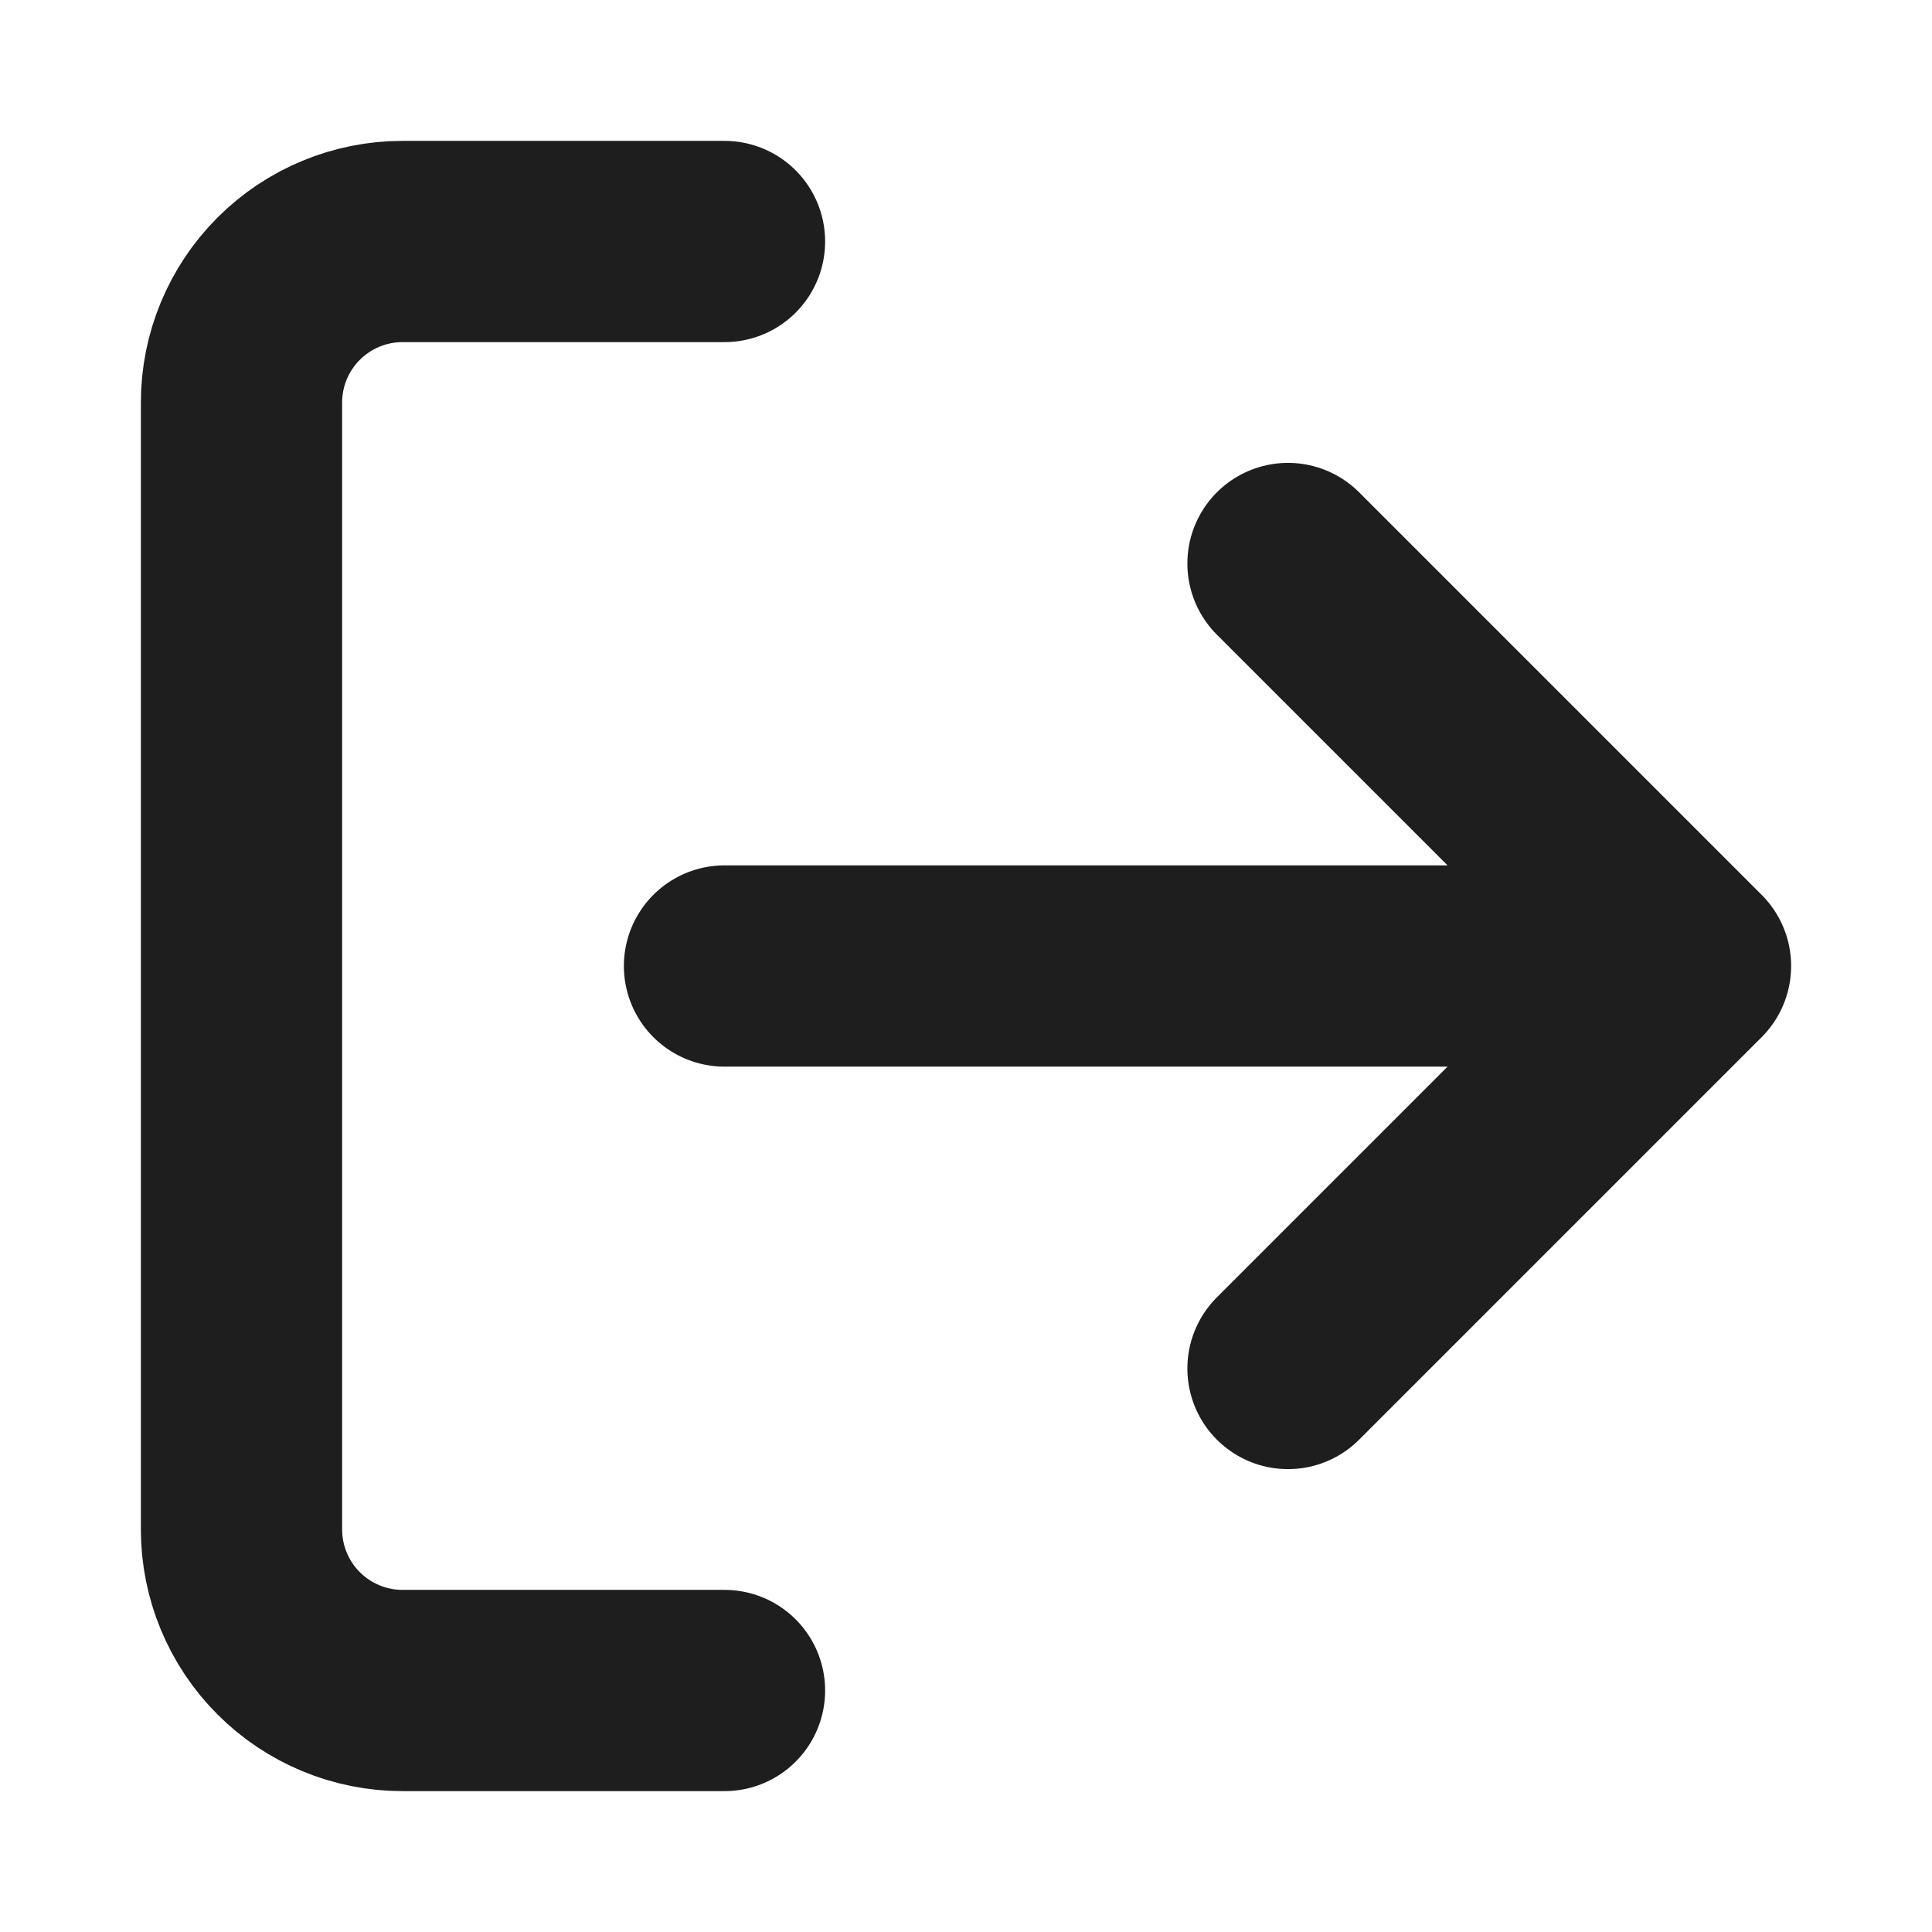
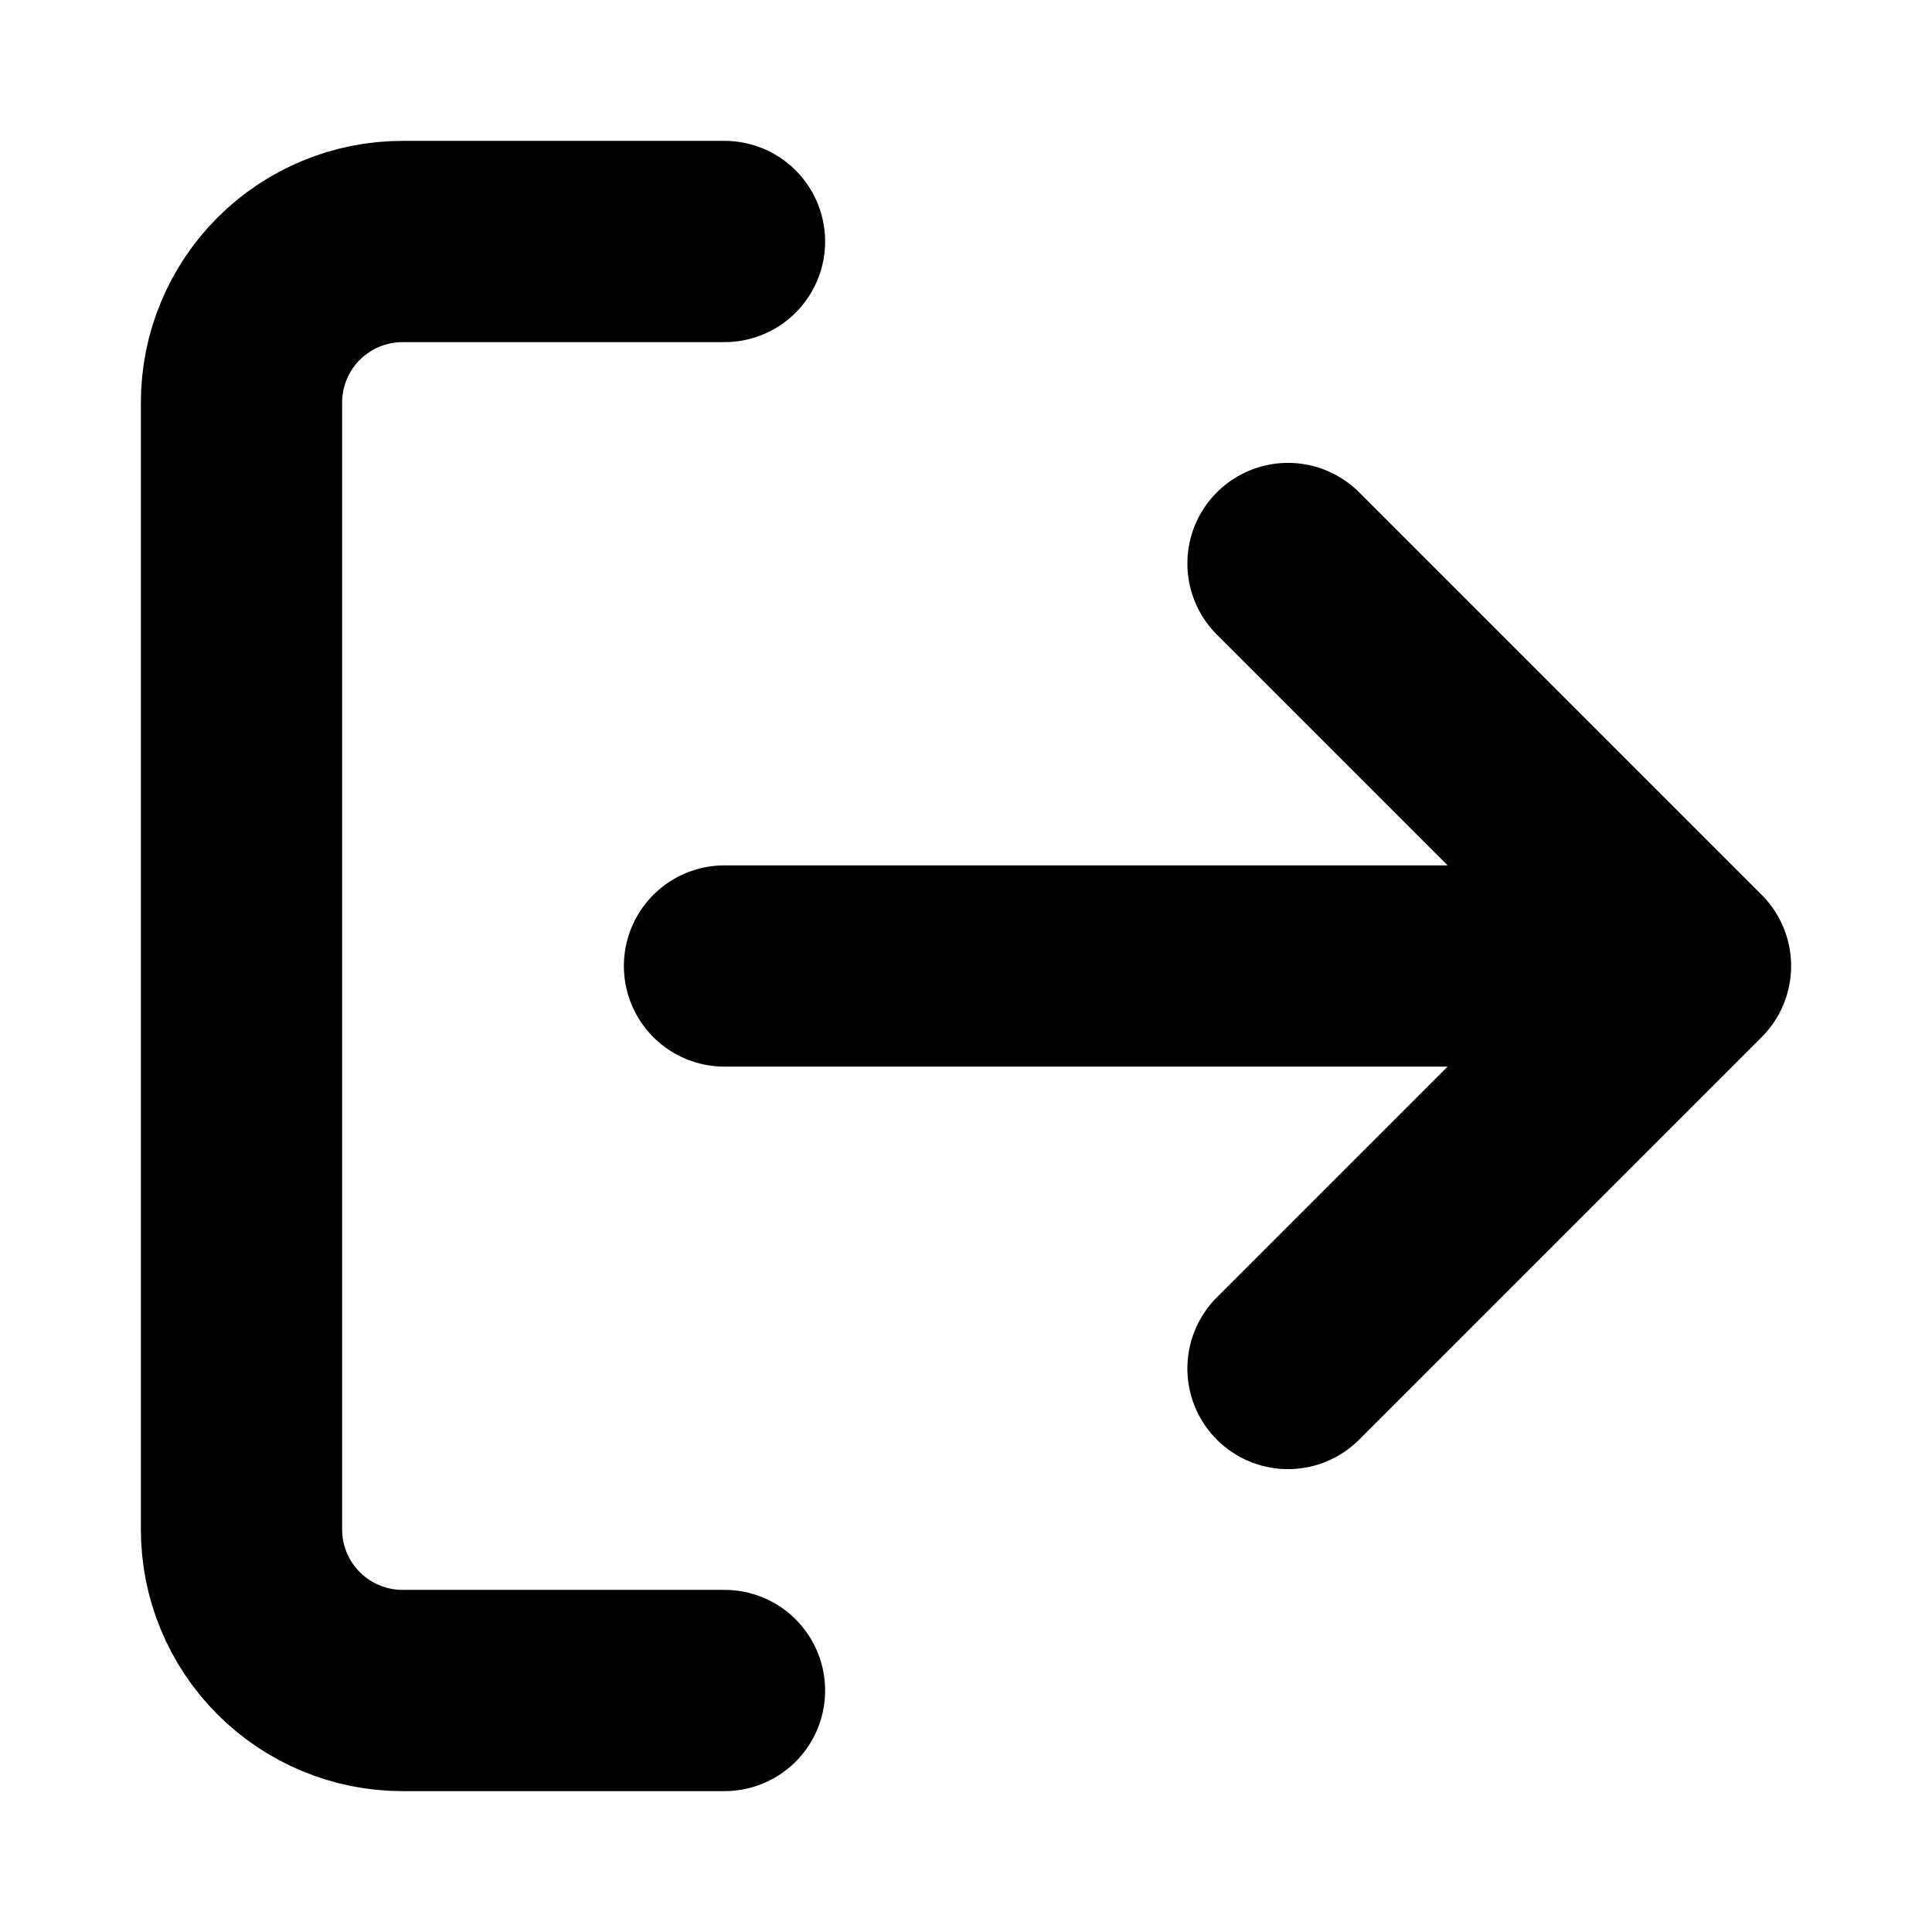
- <svg xmlns="http://www.w3.org/2000/svg" width="24" height="24" viewBox="0 0 24 24" fill="none">
-   <path d="M9 21H5C4.47 21 3.961 20.789 3.586 20.414C3.211 20.039 3 19.53 3 19V5C3 4.47 3.211 3.961 3.586 3.586C3.961 3.211 4.47 3 5 3H9M16 17L21 12M21 12L16 7M21 12H9" stroke="#1E1E1E" stroke-width="2.5" stroke-linecap="round" stroke-linejoin="round" />
+ <svg xmlns="http://www.w3.org/2000/svg" viewBox="0 0 24 24" fill="none">
+   <path d="M9 21H5C4.47 21 3.961 20.789 3.586 20.414C3.211 20.039 3 19.53 3 19V5C3 4.47 3.211 3.961 3.586 3.586C3.961 3.211 4.47 3 5 3H9M16 17L21 12M21 12L16 7M21 12H9" stroke="currentColor" stroke-width="2.5" stroke-linecap="round" stroke-linejoin="round" />
</svg>
